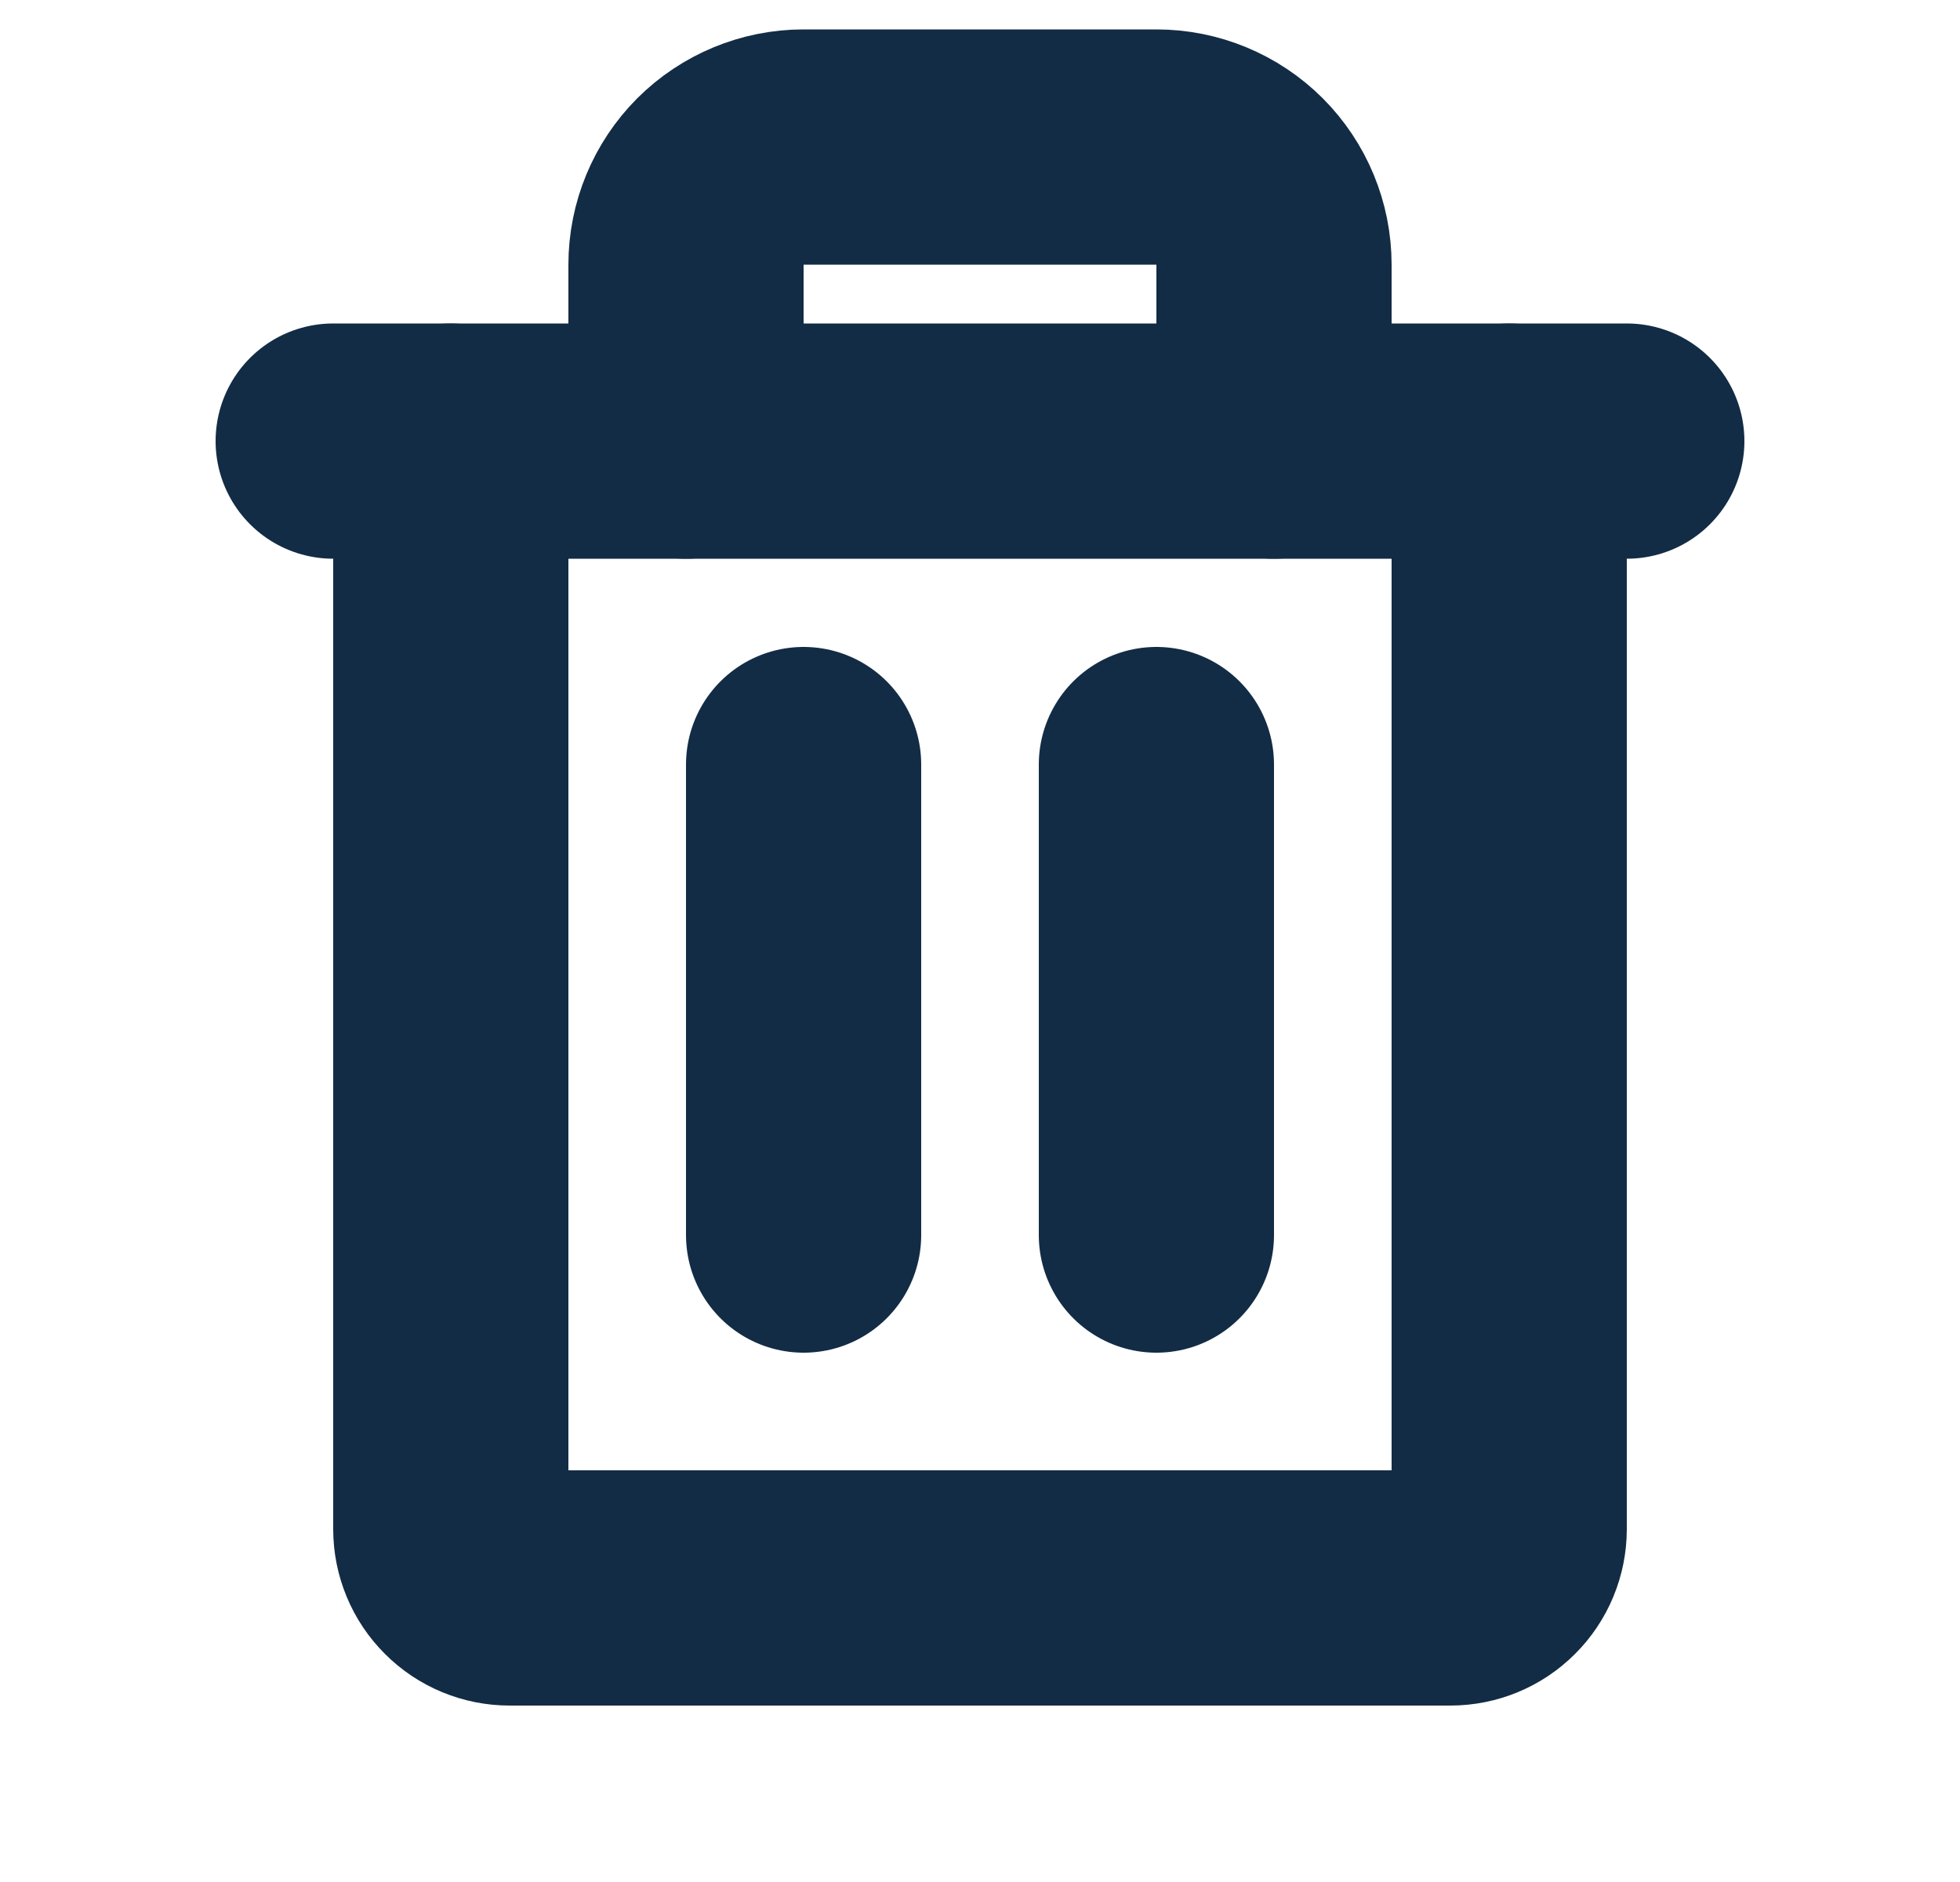
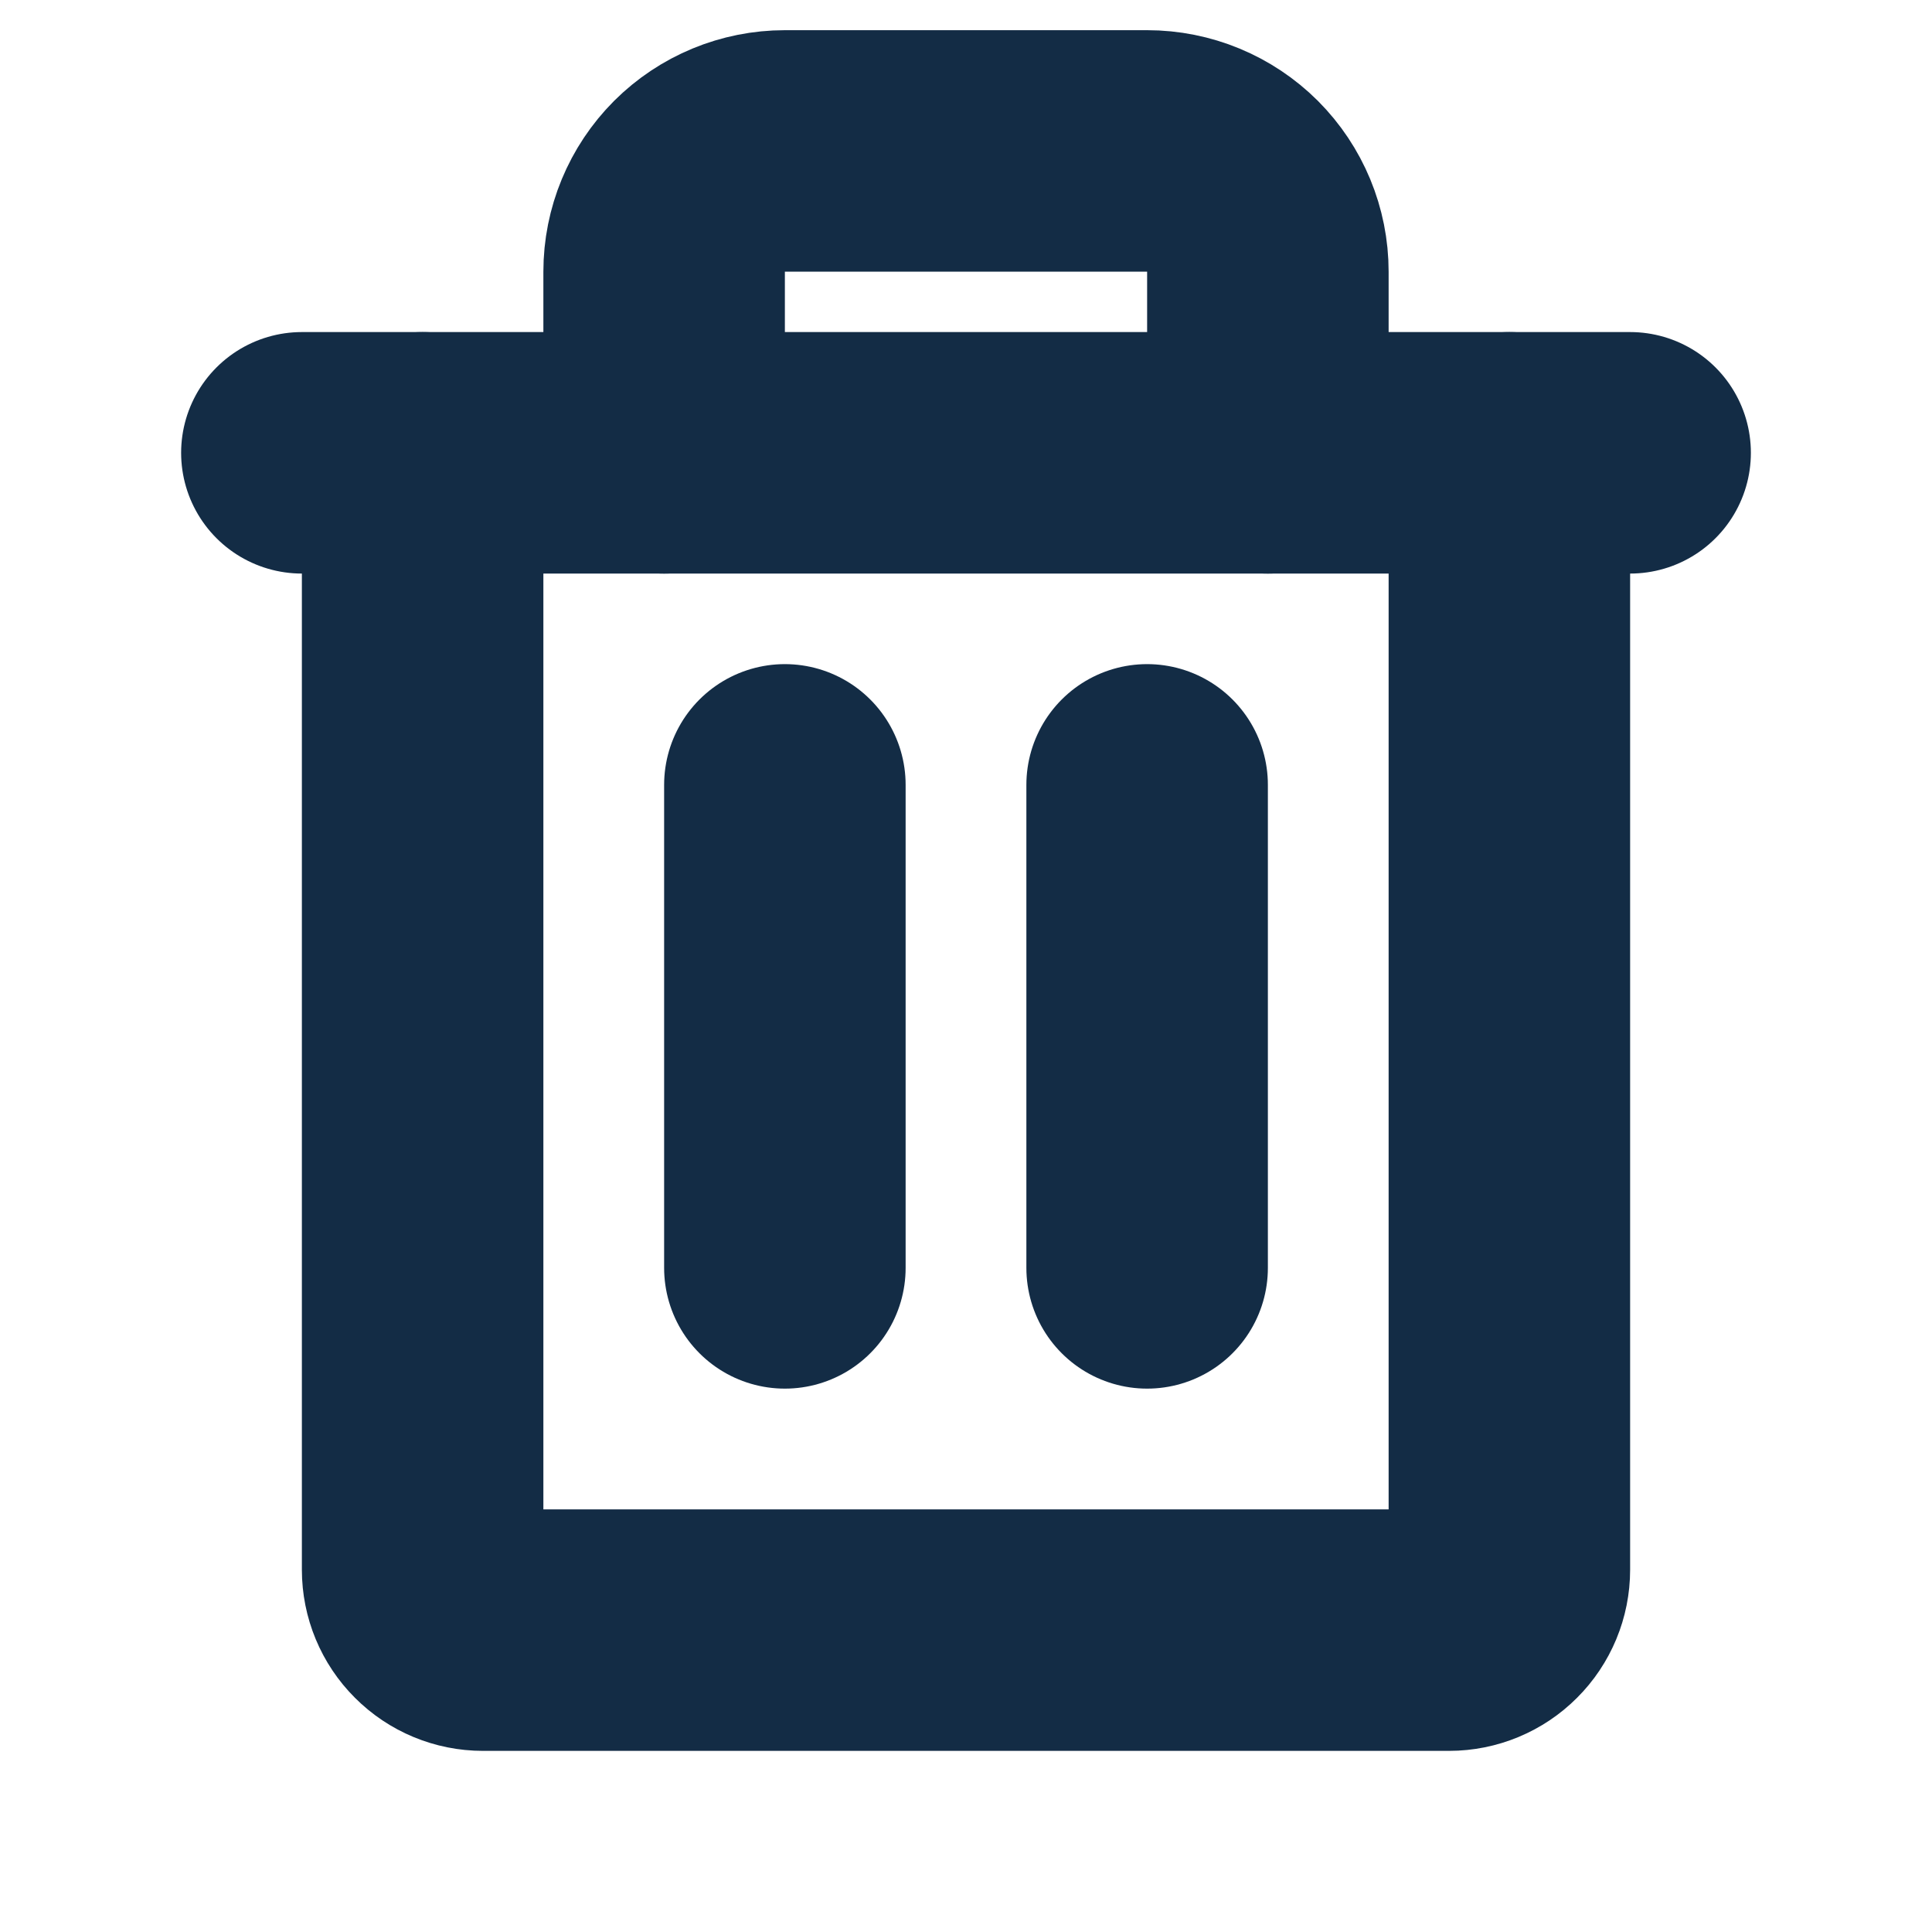
- <svg xmlns="http://www.w3.org/2000/svg" width="25" height="24" viewBox="0 0 25 24" fill="none">
-   <path d="M20.75 5.625H4.25" stroke="#132C45" stroke-width="3" stroke-linecap="round" stroke-linejoin="round" />
-   <path d="M10.25 9.75V15.75" stroke="#132C45" stroke-width="3" stroke-linecap="round" stroke-linejoin="round" />
-   <path d="M14.75 9.75V15.75" stroke="#132C45" stroke-width="3" stroke-linecap="round" stroke-linejoin="round" />
-   <path d="M19.25 5.625V19.5C19.25 19.699 19.171 19.89 19.03 20.03C18.89 20.171 18.699 20.25 18.5 20.25H6.5C6.301 20.25 6.11 20.171 5.97 20.03C5.829 19.89 5.75 19.699 5.75 19.5V5.625" stroke="#132C45" stroke-width="3" stroke-linecap="round" stroke-linejoin="round" />
-   <path d="M16.25 5.625V3.375C16.25 2.977 16.092 2.596 15.811 2.314C15.529 2.033 15.148 1.875 14.75 1.875H10.25C9.852 1.875 9.471 2.033 9.189 2.314C8.908 2.596 8.75 2.977 8.75 3.375V5.625" stroke="#132C45" stroke-width="3" stroke-linecap="round" stroke-linejoin="round" />
+ <svg xmlns="http://www.w3.org/2000/svg" width="24" height="24" viewBox="0 0 24 24" fill="none">
+   <path d="M20.25 5.625H3.75" stroke="#132C45" stroke-width="3" stroke-linecap="round" stroke-linejoin="round" />
+   <path d="M9.75 9.75V15.75" stroke="#132C45" stroke-width="3" stroke-linecap="round" stroke-linejoin="round" />
+   <path d="M14.25 9.75V15.75" stroke="#132C45" stroke-width="3" stroke-linecap="round" stroke-linejoin="round" />
+   <path d="M18.75 5.625V19.5C18.75 19.699 18.671 19.89 18.53 20.03C18.39 20.171 18.199 20.25 18 20.25H6C5.801 20.25 5.61 20.171 5.47 20.03C5.329 19.89 5.25 19.699 5.25 19.5V5.625" stroke="#132C45" stroke-width="3" stroke-linecap="round" stroke-linejoin="round" />
+   <path d="M15.75 5.625V3.375C15.75 2.977 15.592 2.596 15.311 2.314C15.029 2.033 14.648 1.875 14.25 1.875H9.75C9.352 1.875 8.971 2.033 8.689 2.314C8.408 2.596 8.25 2.977 8.25 3.375V5.625" stroke="#132C45" stroke-width="3" stroke-linecap="round" stroke-linejoin="round" />
</svg>
